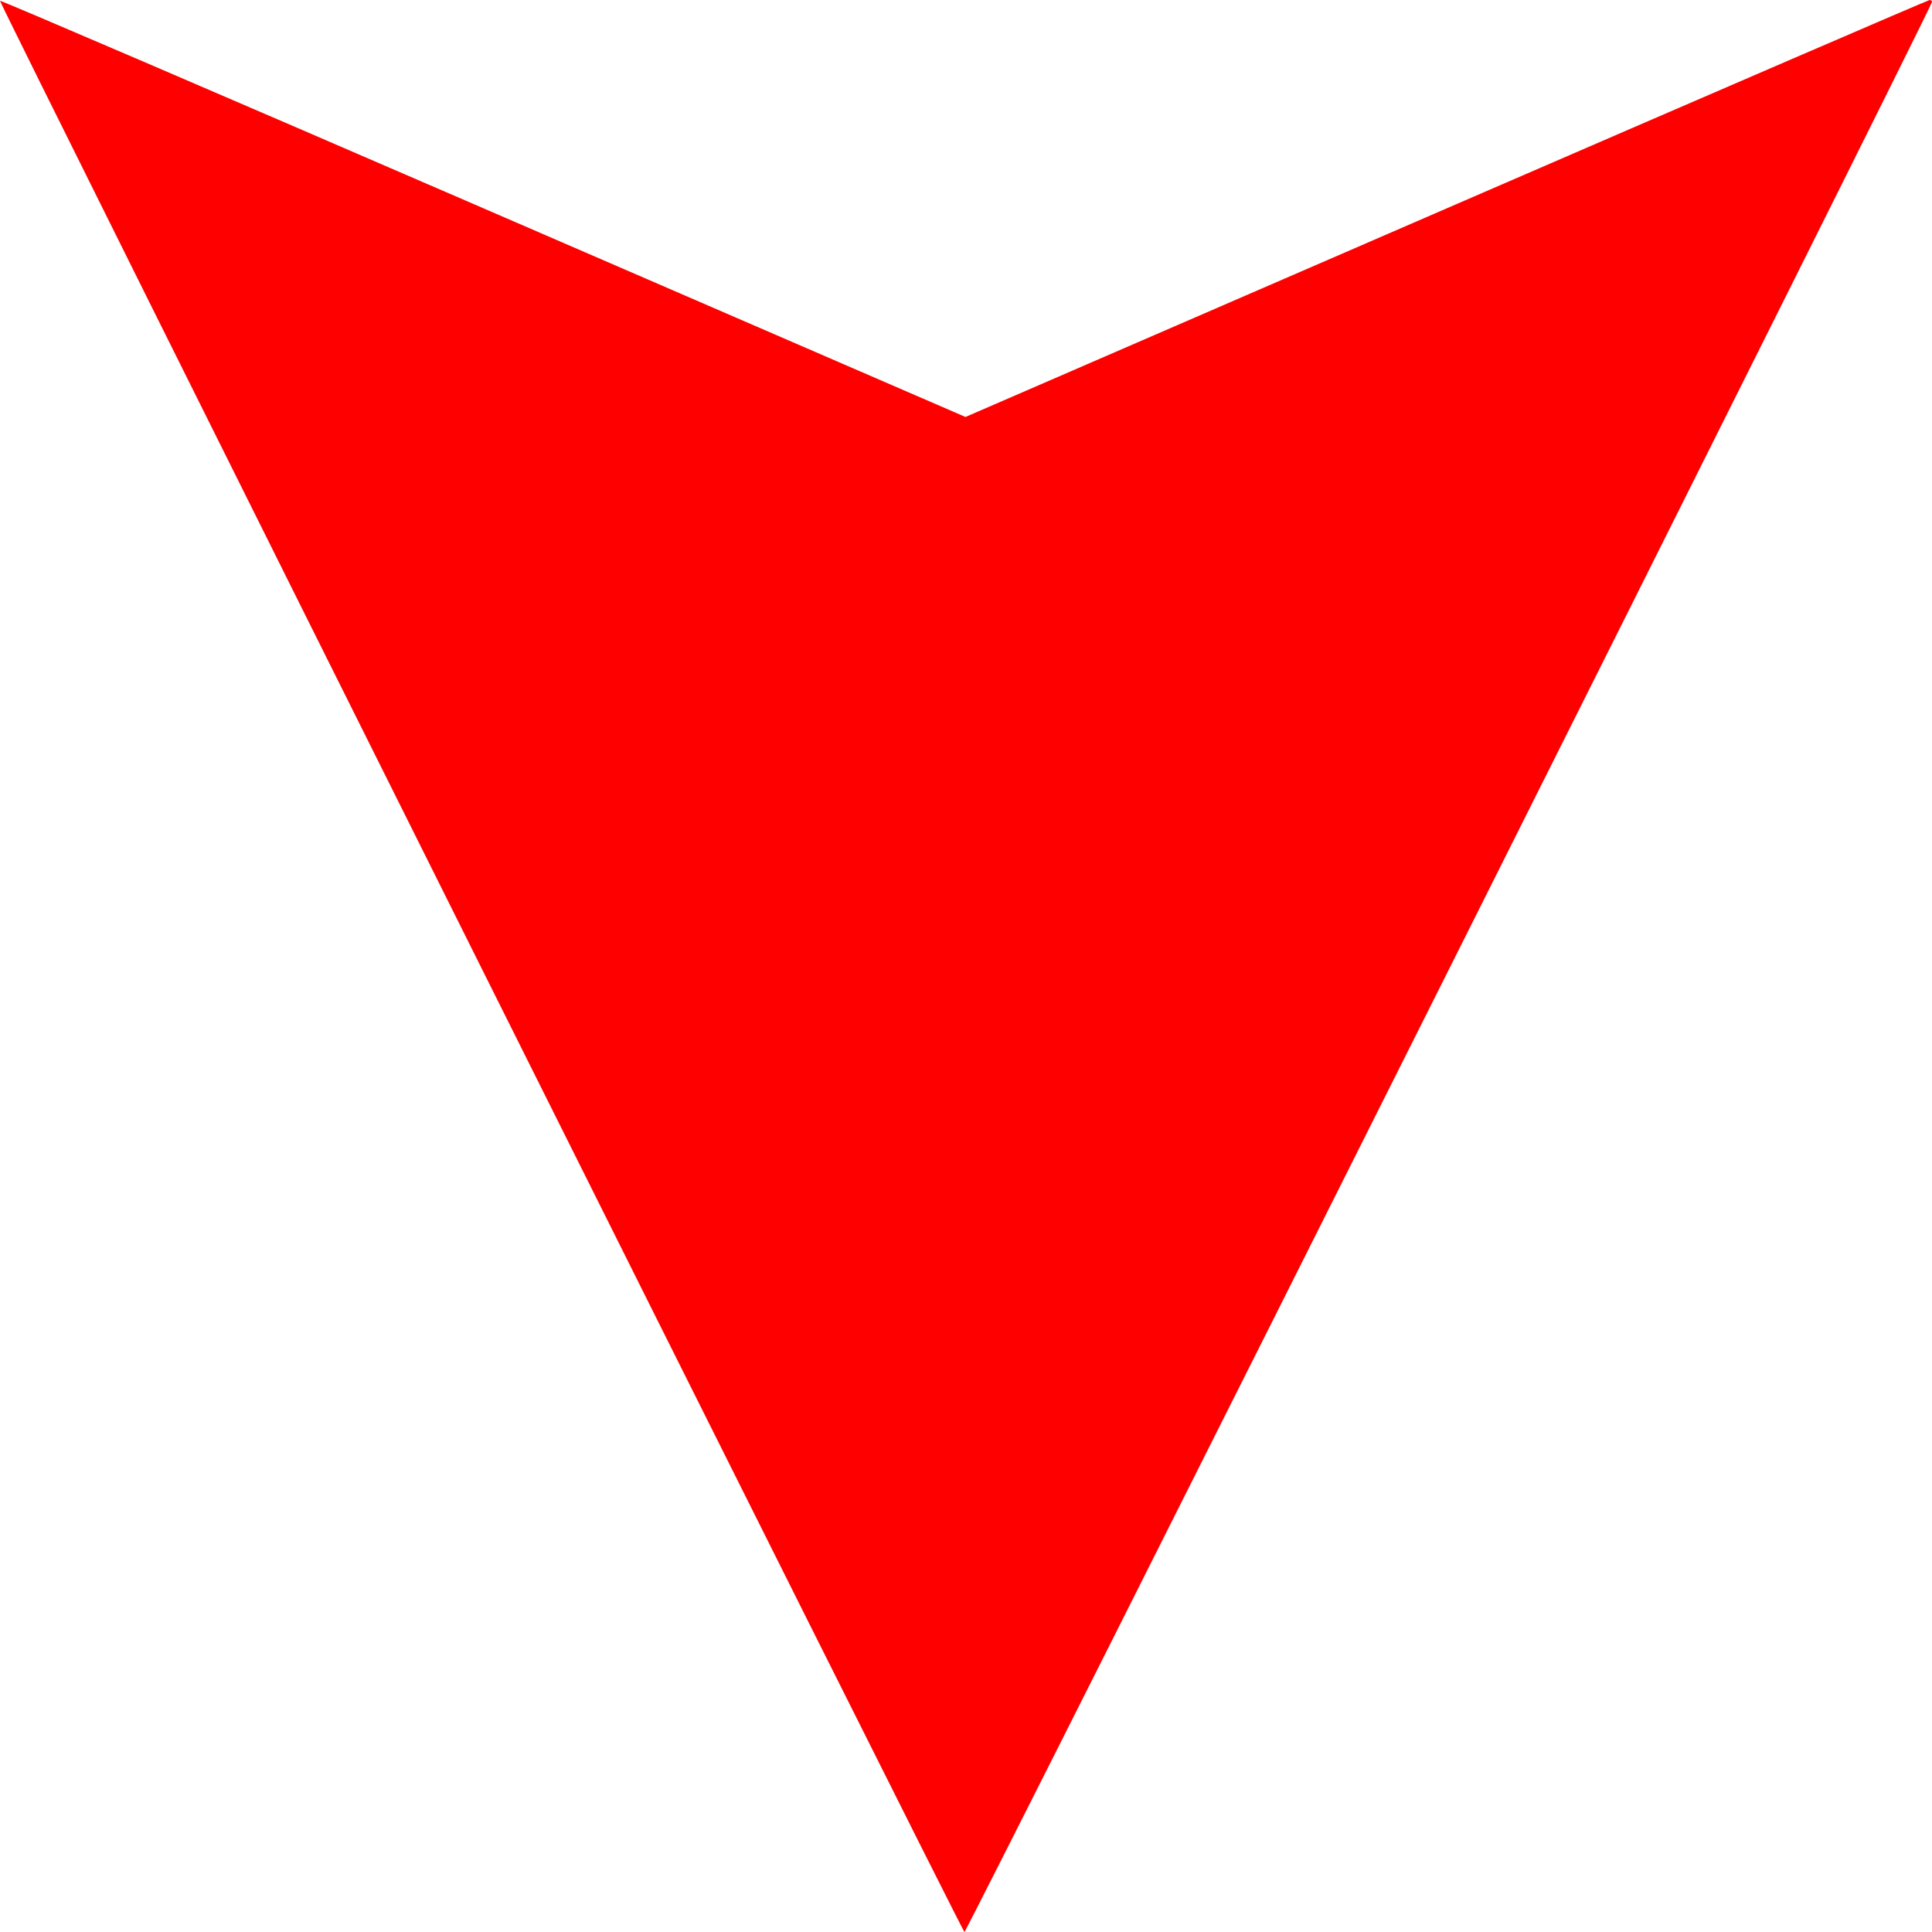
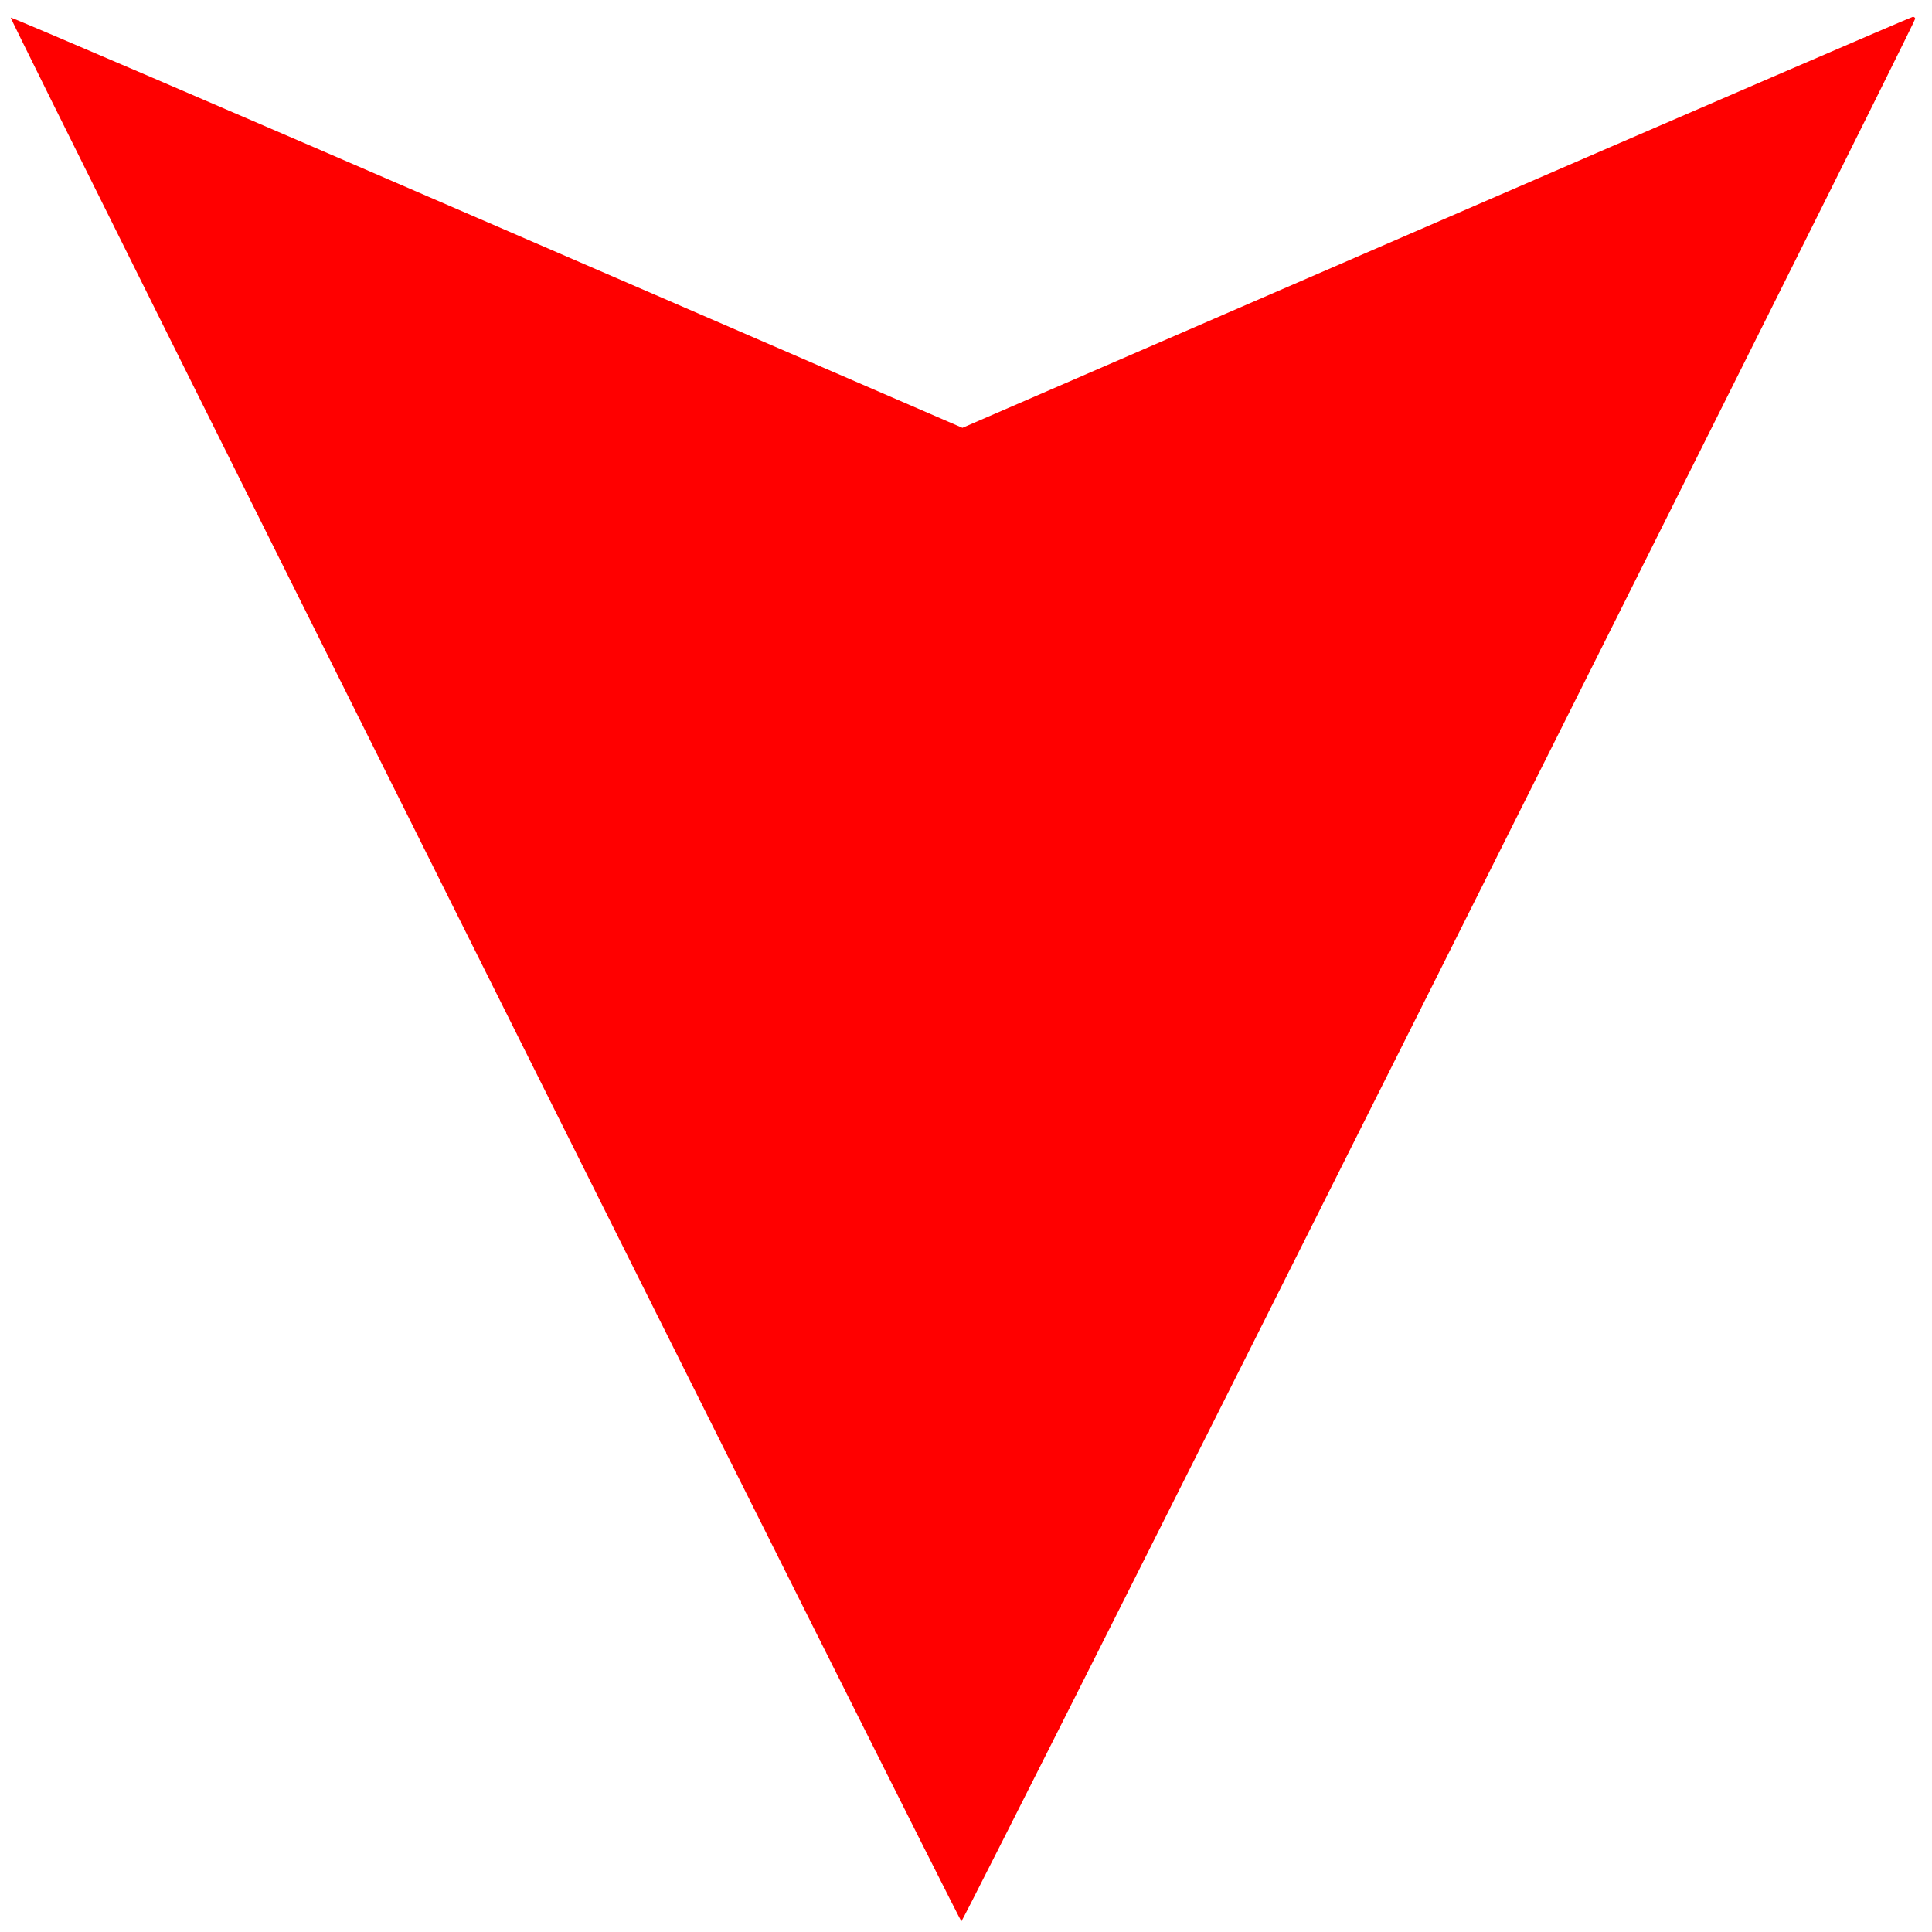
- <svg xmlns="http://www.w3.org/2000/svg" version="1.0" width="700" height="700">
-   <g transform="translate(20,28.57142)">
-     <path d="M 680,-27.859 C 680,-26 330.008,672.13 329.428,671.428 C 327.482,669.073 -20.64,-28.033 -19.999,-28.291 C -19.581,-28.46 59.298,5.4 155.287,46.953 L 329.813,122.503 L 504.055,46.966 C 599.888,5.42 678.68,-28.571 679.149,-28.571 C 679.617,-28.571 680,-28.251 680,-27.859 z " style="fill:#ff0000;fill-opacity:1;stroke:none" />
+ <svg xmlns="http://www.w3.org/2000/svg" version="1.0" width="50" height="50" id="svg2">
+   <defs id="defs10" />
+   <g transform="matrix(0.07041136,0,0,0.07041136,1.685136,2.446886)" id="g4">
+     <path d="m 680,-27.859 c 0,1.858 -349.992,699.989 -350.572,699.287 -1.945,-2.355 -350.068,-699.461 -349.427,-699.719 0.418,-0.169 79.297,33.691 175.286,75.244 l 174.526,75.551 174.242,-75.537 c 95.833,-41.546 174.625,-75.537 175.094,-75.537 0.468,0 0.851,0.321 0.851,0.713 z" style="fill:#ff0000;fill-opacity:1;stroke:none" id="path6" />
  </g>
</svg>
